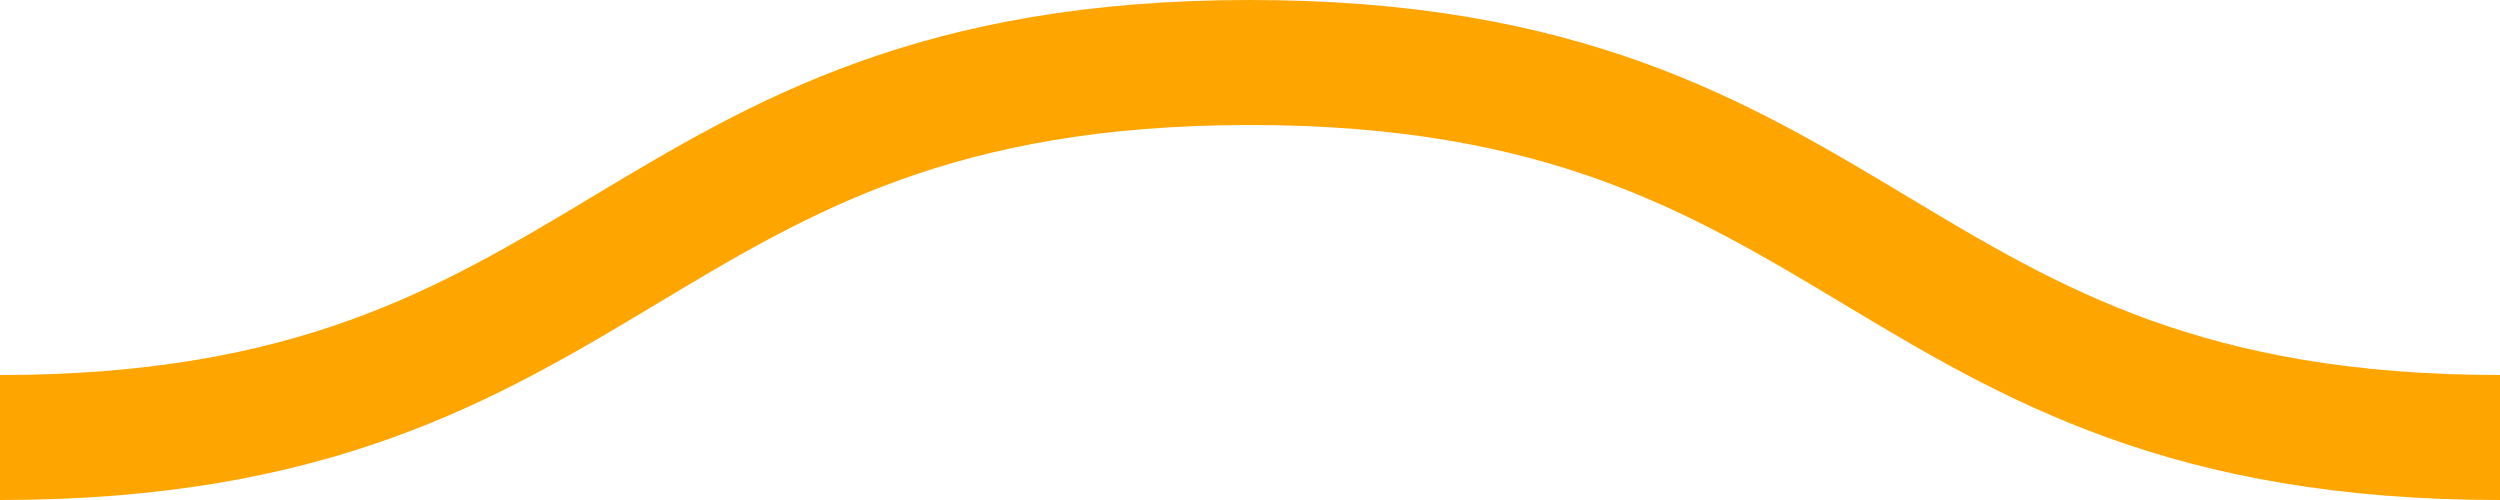
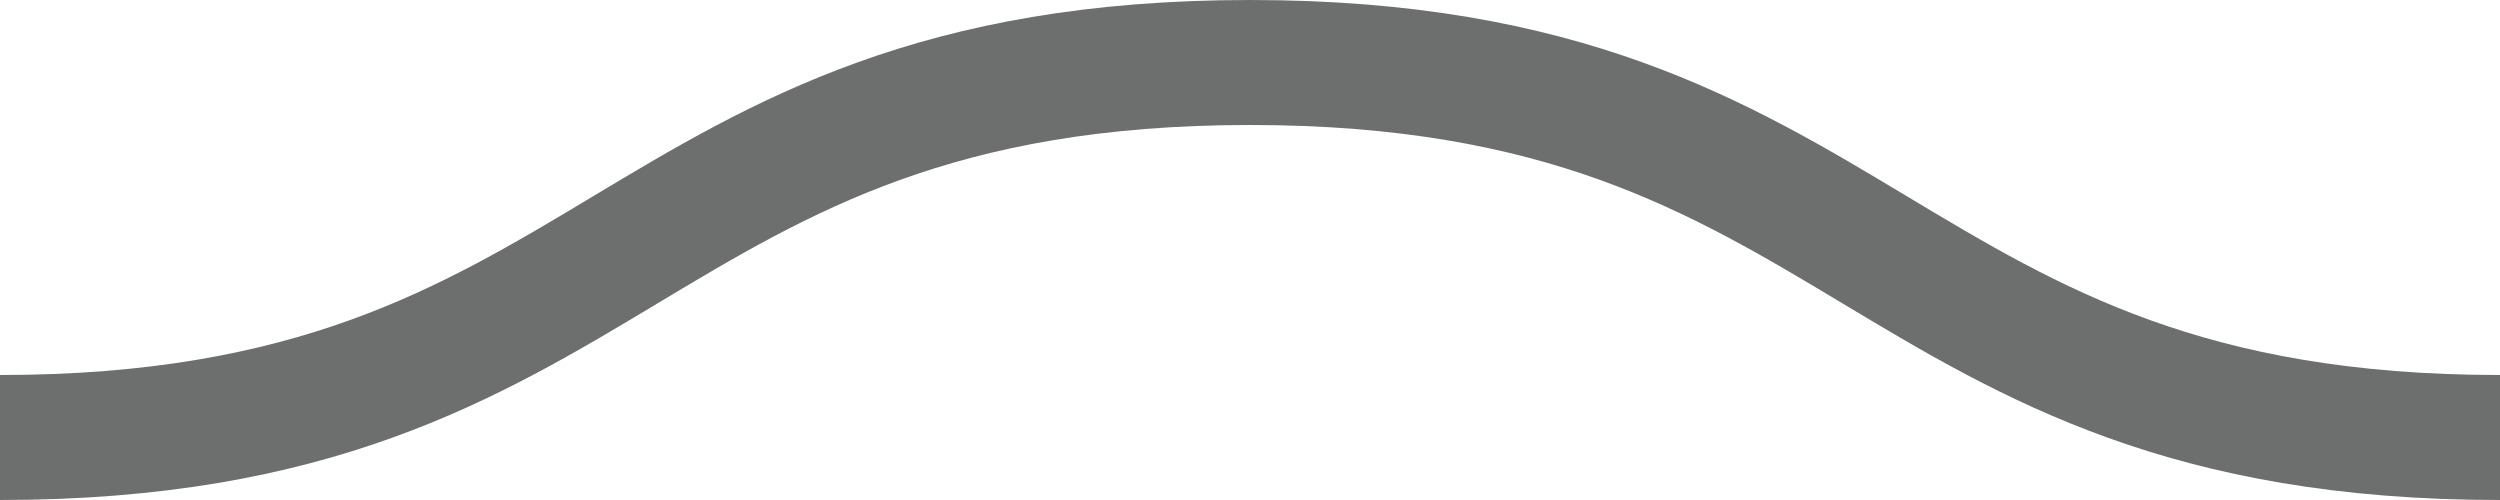
<svg xmlns="http://www.w3.org/2000/svg" viewBox="0 0 20 4">
-   <path fill="none" stroke="orange" stroke-width="1" class="st0" d="M0,3.5 c 5,0, 5, -3, 10, -3 s 5,3, 10, 3 c 5,0, 5, -3, 10, -3 s 5,3, 10, 3" />
+   <path fill="none" stroke="#6D6E6E" stroke-width="1" class="st0" d="M0,3.5 c 5,0, 5, -3, 10, -3 s 5,3, 10, 3 c 5,0, 5, -3, 10, -3 s 5,3, 10, 3" />
</svg>
